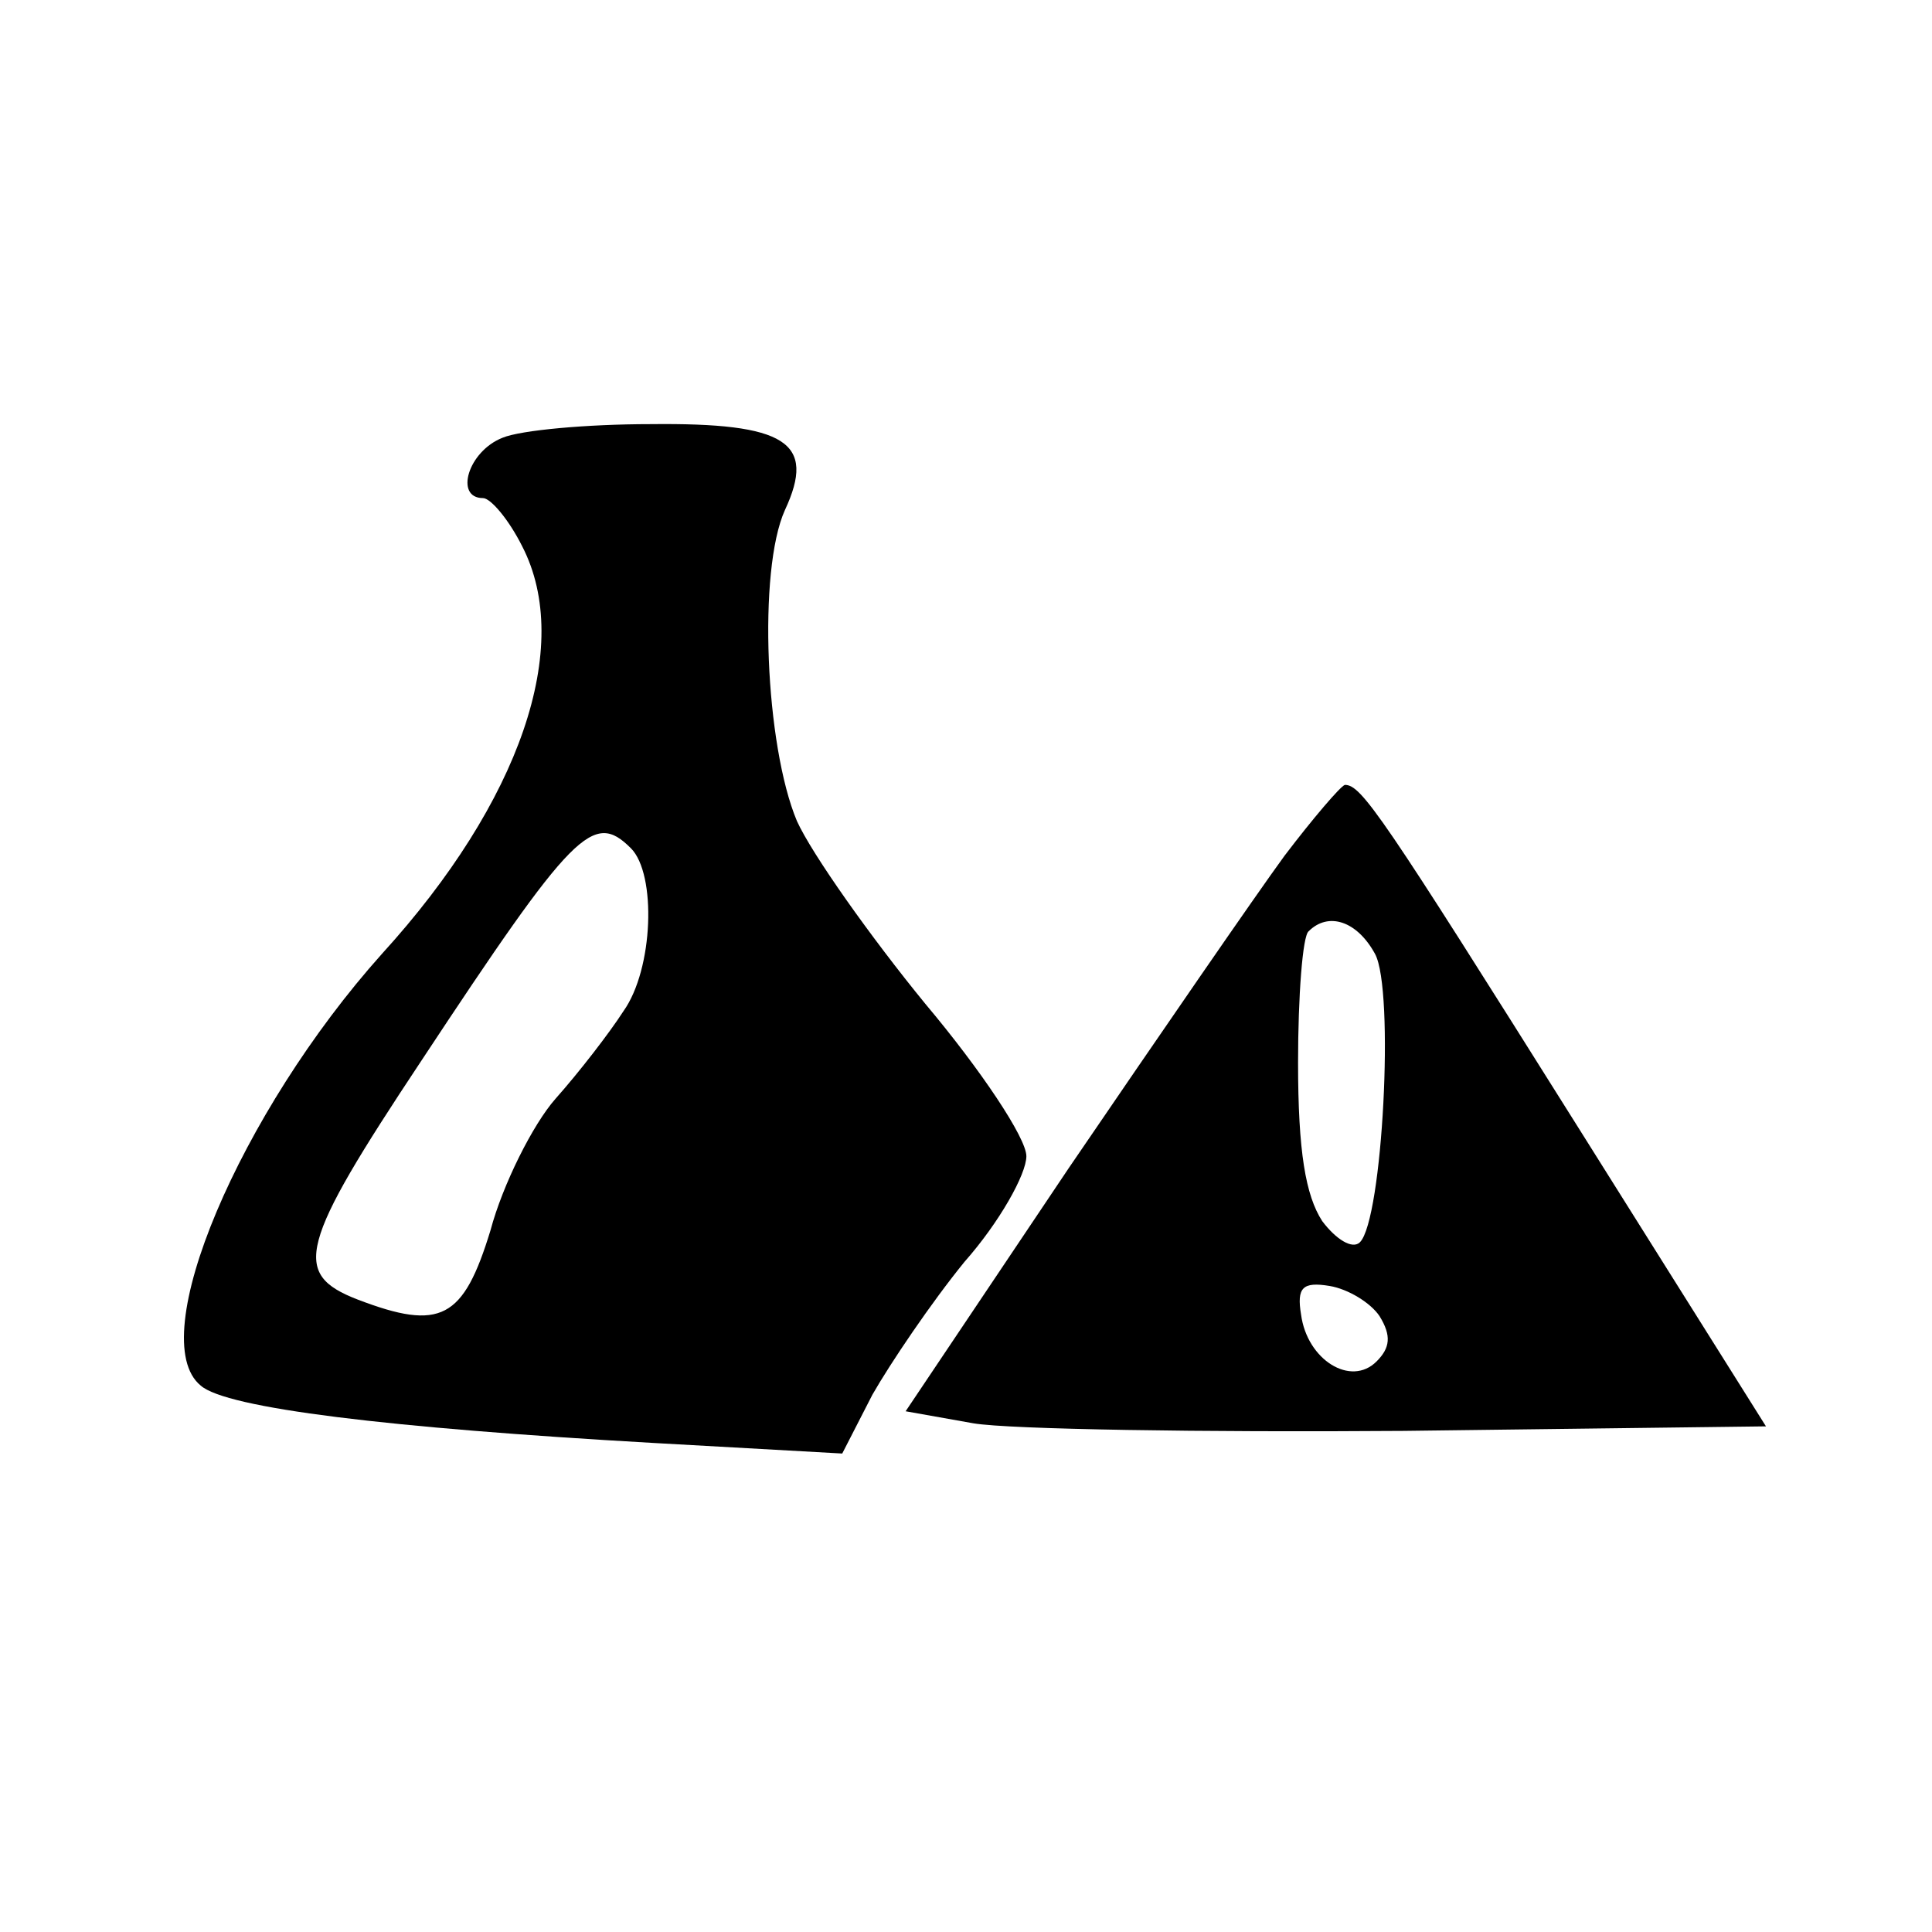
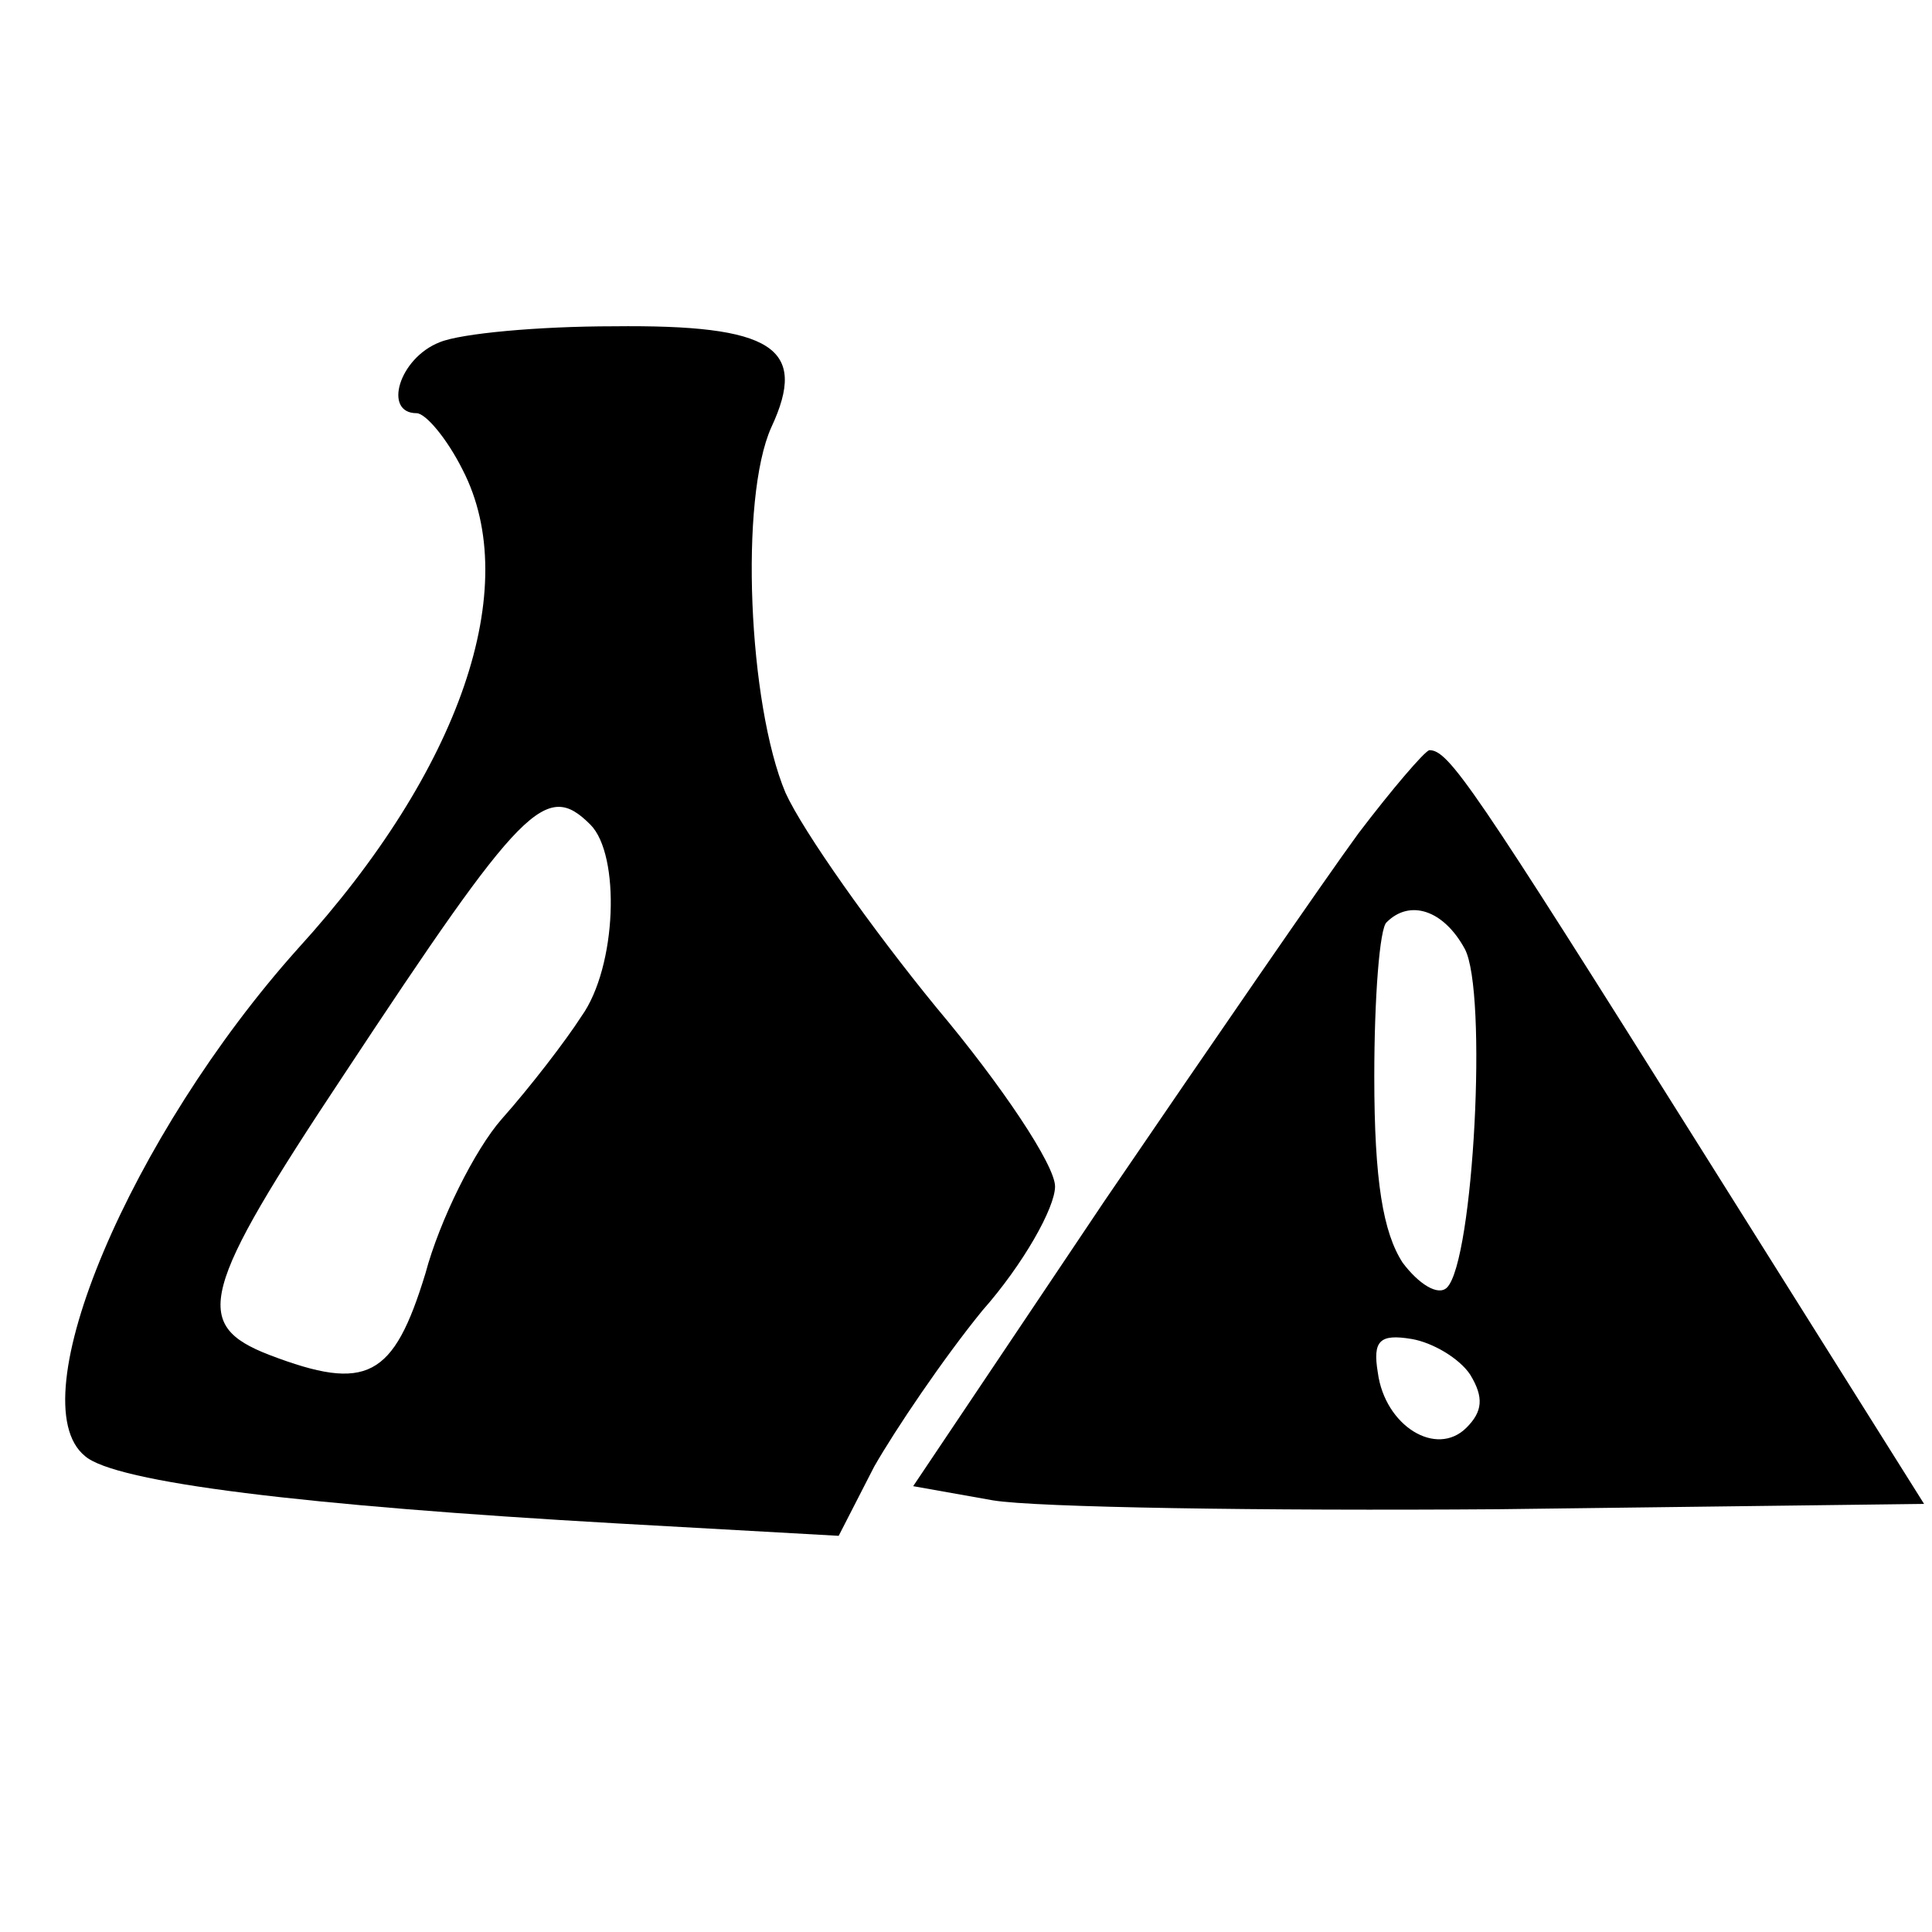
- <svg xmlns="http://www.w3.org/2000/svg" version="1.0" width="128pt" height="128pt" viewBox="0 0 128 128" preserveAspectRatio="xMidYMid meet">
-   <g transform="translate(0,128) scale(0.1,-0.1)" fill="#000000" stroke="none">
+ <svg xmlns="http://www.w3.org/2000/svg" version="1.0" width="128pt" height="128pt" viewBox="10 -139 128 128" preserveAspectRatio="xMidYMid meet">
+   <g transform="scale(0.1175,-0.1175)" fill="#000000" stroke="none">
    <path d="M333 990 c-23 -9 -32 -40 -13 -40 5 0 17 -14 26 -32 34 -66 -1 -169 -93 -270 -94 -105 -158 -255 -120 -286 17 -15 124 -28 300 -38 l125 -7 20 39 c12 21 39 61 61 88 23 26 41 58 41 70 0 12 -30 57 -67 101 -36 44 -75 99 -85 121 -21 50 -26 166 -8 206 21 45 1 58 -89 57 -42 0 -86 -4 -98 -9z m85 -272 c17 -17 15 -80 -5 -108 -9 -14 -29 -40 -45 -58 -15 -17 -35 -57 -43 -87 -18 -59 -33 -67 -88 -46 -44 17 -39 36 42 158 101 153 114 166 139 141z" />
    <path d="M851 713 c-19 -26 -83 -119 -143 -207 l-108 -161 45 -8 c24 -4 152 -6 285 -5 l240 3 -125 199 c-130 207 -143 226 -154 226 -3 -1 -21 -22 -40 -47z m60 -65 c13 -24 5 -176 -10 -191 -5 -5 -16 2 -25 14 -11 17 -16 46 -16 105 0 44 3 84 7 87 13 13 32 7 44 -15z m3 -240 c8 -13 7 -21 -2 -30 -17 -17 -46 1 -50 31 -3 18 1 22 19 19 12 -2 27 -11 33 -20z" />
  </g>
</svg>
